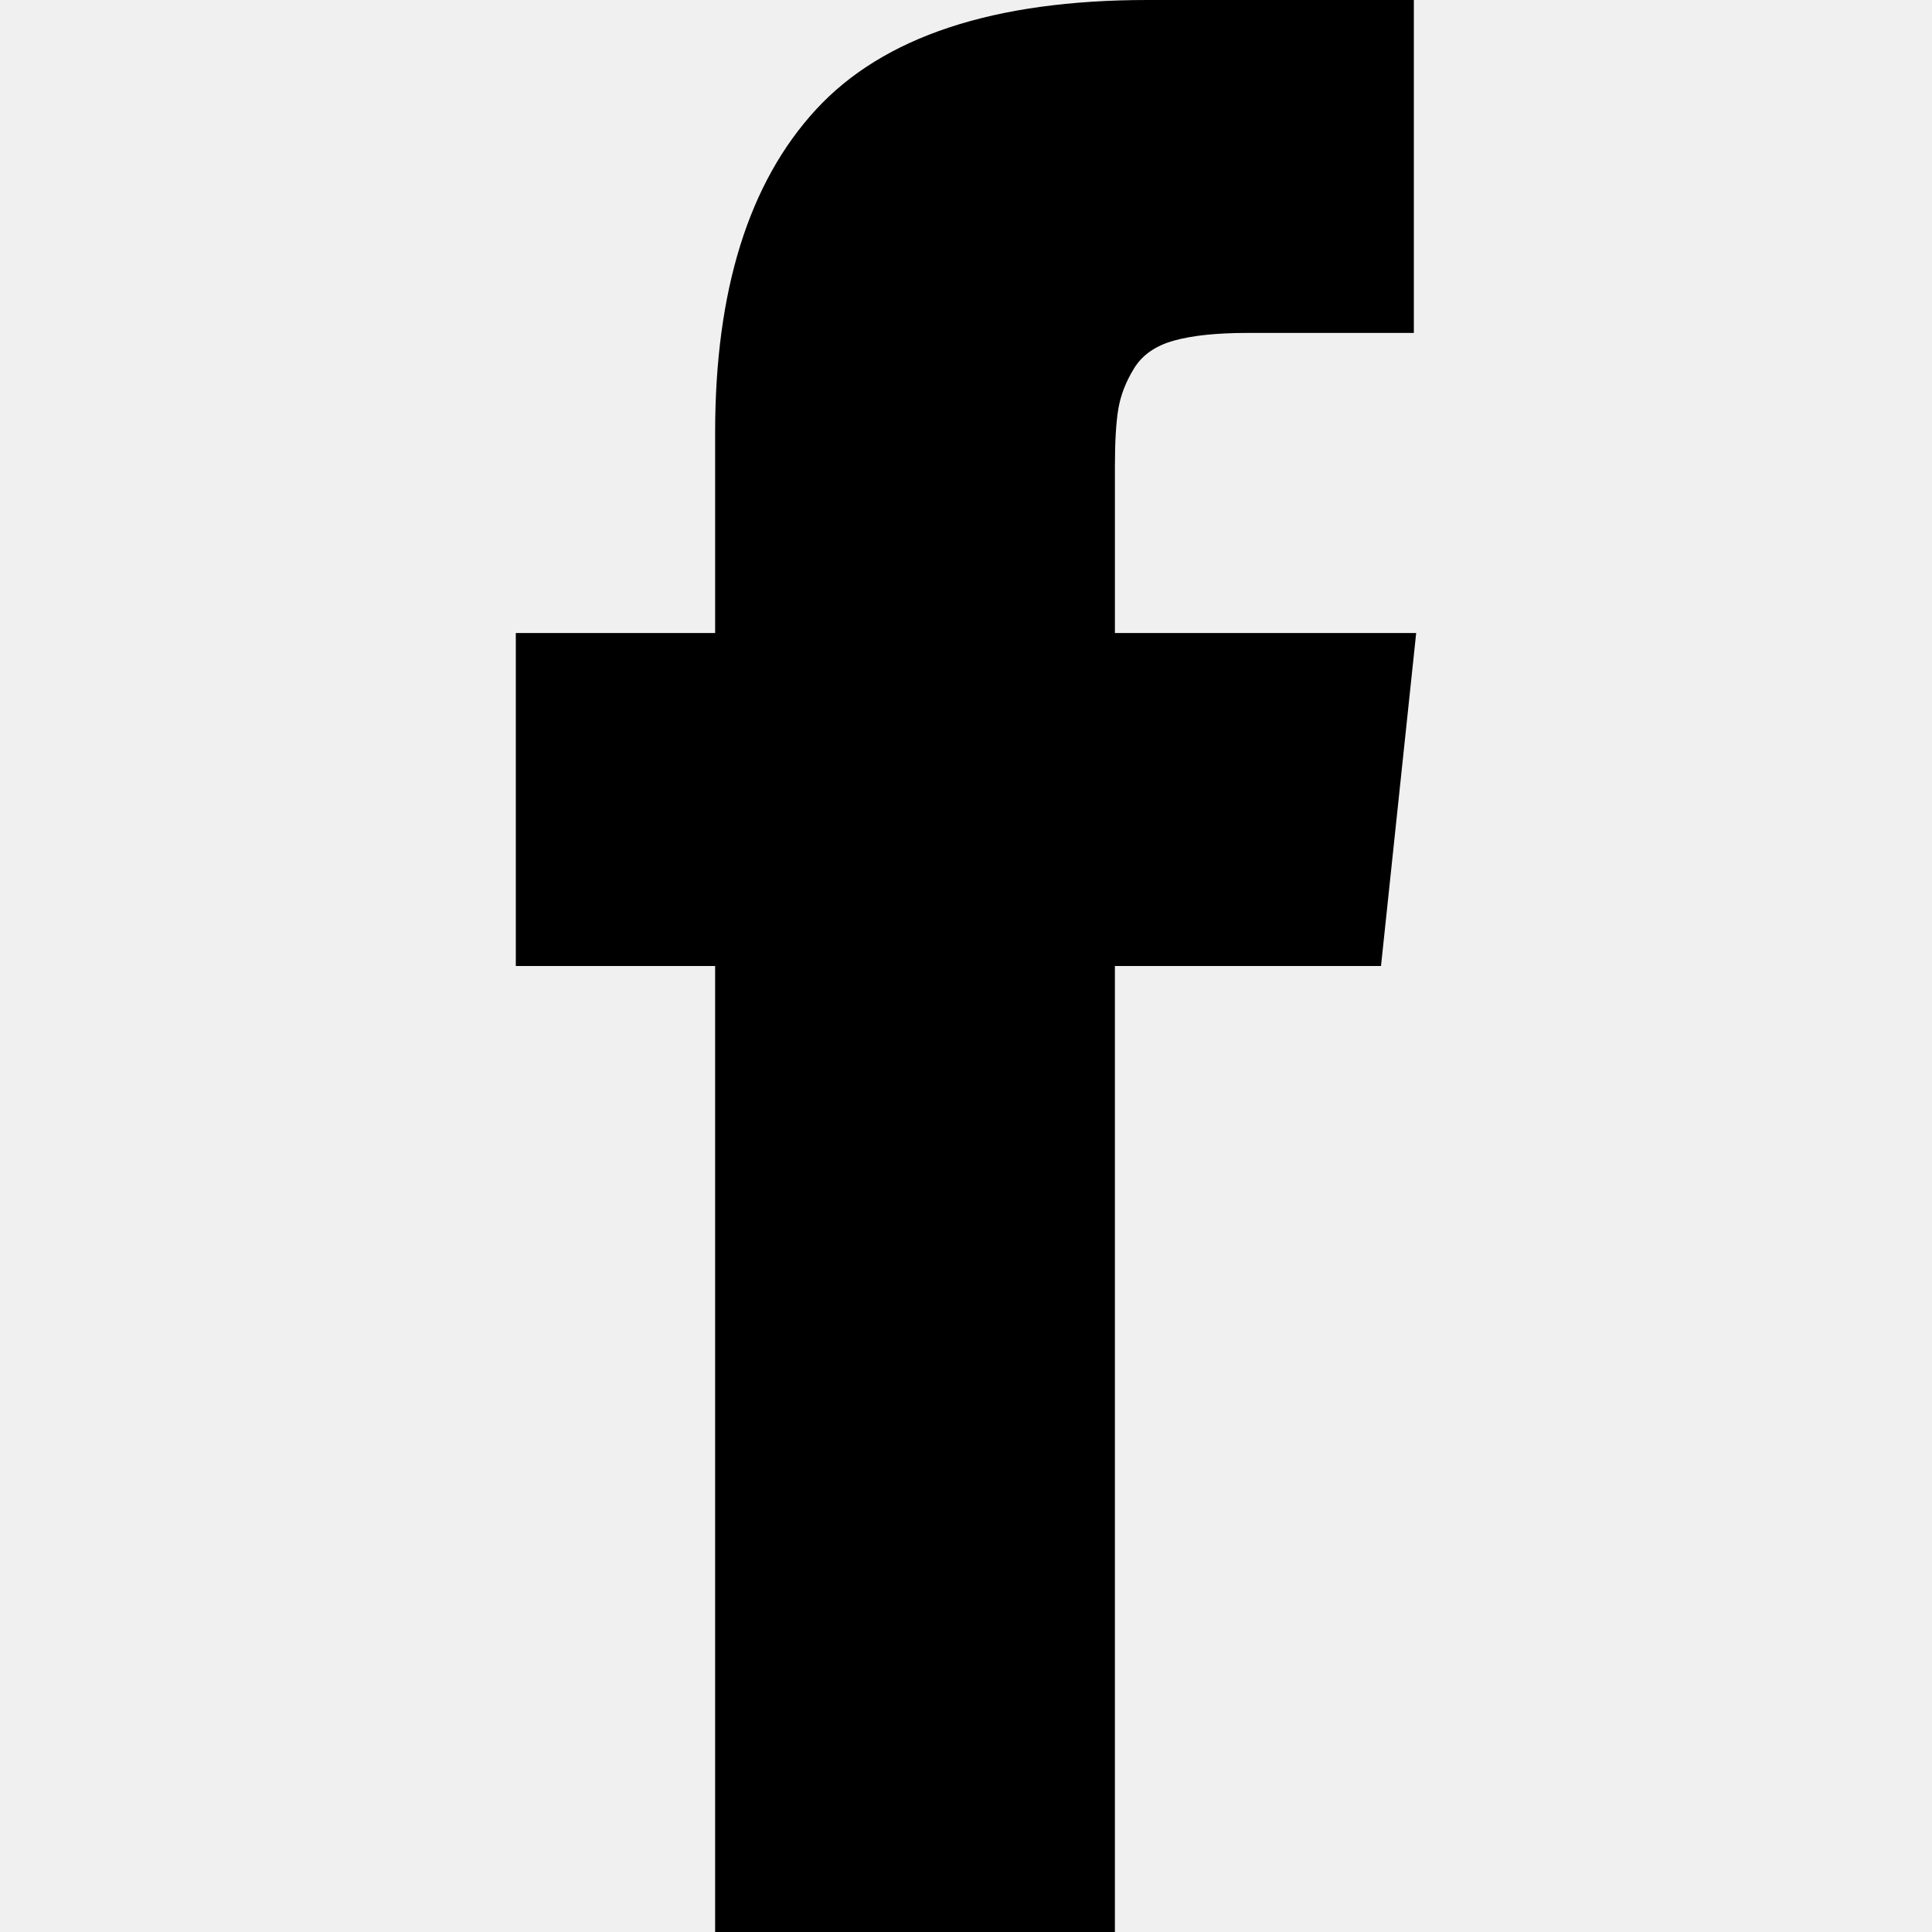
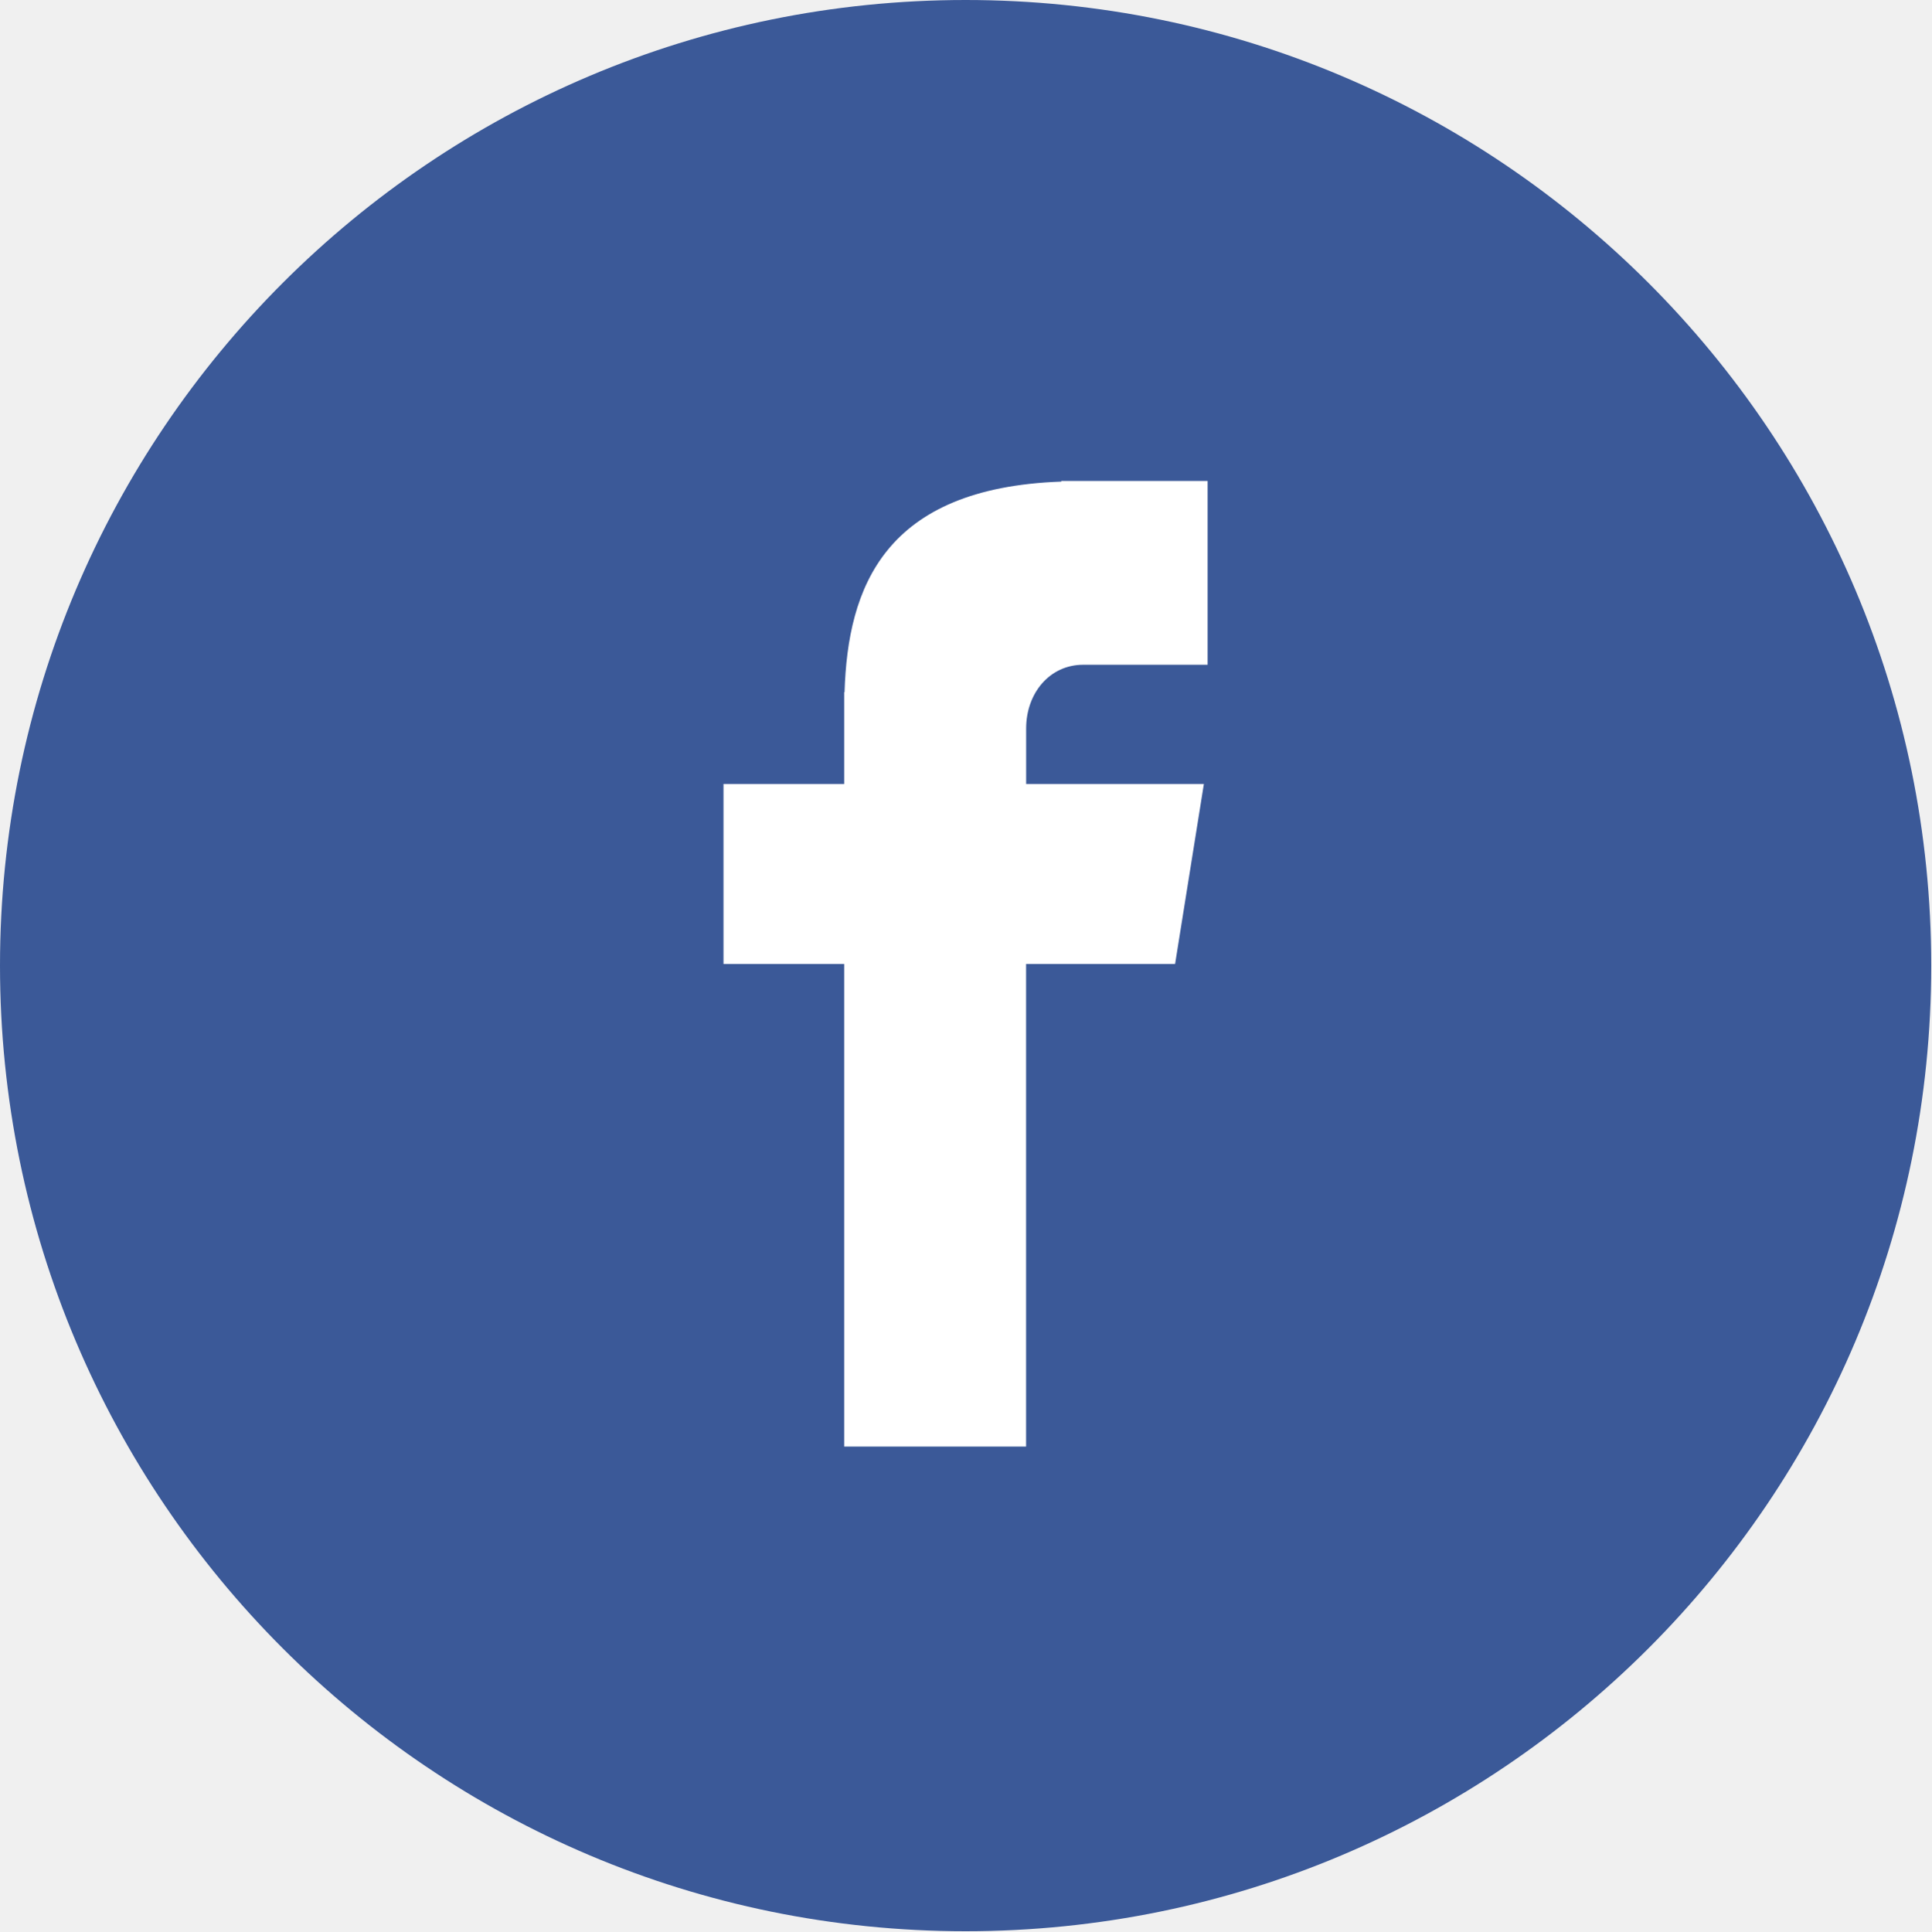
- <svg xmlns="http://www.w3.org/2000/svg" version="1.1" id="Capa_1" x="0px" y="0px" width="470.513px" height="470.513px" viewBox="0 0 470.513 470.513" style="enable-background:new 0 0 470.513 470.513;" xml:space="preserve">
+ <svg xmlns="http://www.w3.org/2000/svg" version="1.1" id="Layer_1" x="0px" y="0px" viewBox="0 0 291.319 291.319" style="enable-background:new 0 0 291.319 291.319;" xml:space="preserve">
  <g>
-     <path d="M271.521,154.17v-40.541c0-6.086,0.28-10.8,0.849-14.13c0.567-3.335,1.857-6.615,3.859-9.853   c1.999-3.236,5.236-5.47,9.706-6.708c4.476-1.24,10.424-1.858,17.85-1.858h40.539V0h-64.809c-37.5,0-64.433,8.897-80.803,26.691   c-16.368,17.798-24.551,44.014-24.551,78.658v48.82h-48.542v81.086h48.539v235.256h97.362V235.256h64.805l8.566-81.086H271.521z" />
+     <path style="fill:#3B5998;" d="M145.659,0c80.45,0,145.66,65.219,145.66,145.66c0,80.45-65.21,145.659-145.66,145.659   S0,226.109,0,145.66C0,65.219,65.21,0,145.659,0z" />
+     <path style="fill:#FFFFFF;" d="M163.394,100.277h18.772v-27.73h-22.067v0.1c-26.738,0.947-32.218,15.977-32.701,31.763h-0.055   v13.847h-18.207v27.156h18.207v72.793h27.439v-72.793h22.477l4.342-27.156h-26.81v-8.366   C154.791,104.556,158.341,100.277,163.394,100.277z" />
  </g>
  <g>
</g>
  <g>
</g>
  <g>
</g>
  <g>
</g>
  <g>
</g>
  <g>
</g>
  <g>
</g>
  <g>
</g>
  <g>
</g>
  <g>
</g>
  <g>
</g>
  <g>
</g>
  <g>
</g>
  <g>
</g>
  <g>
</g>
</svg>
